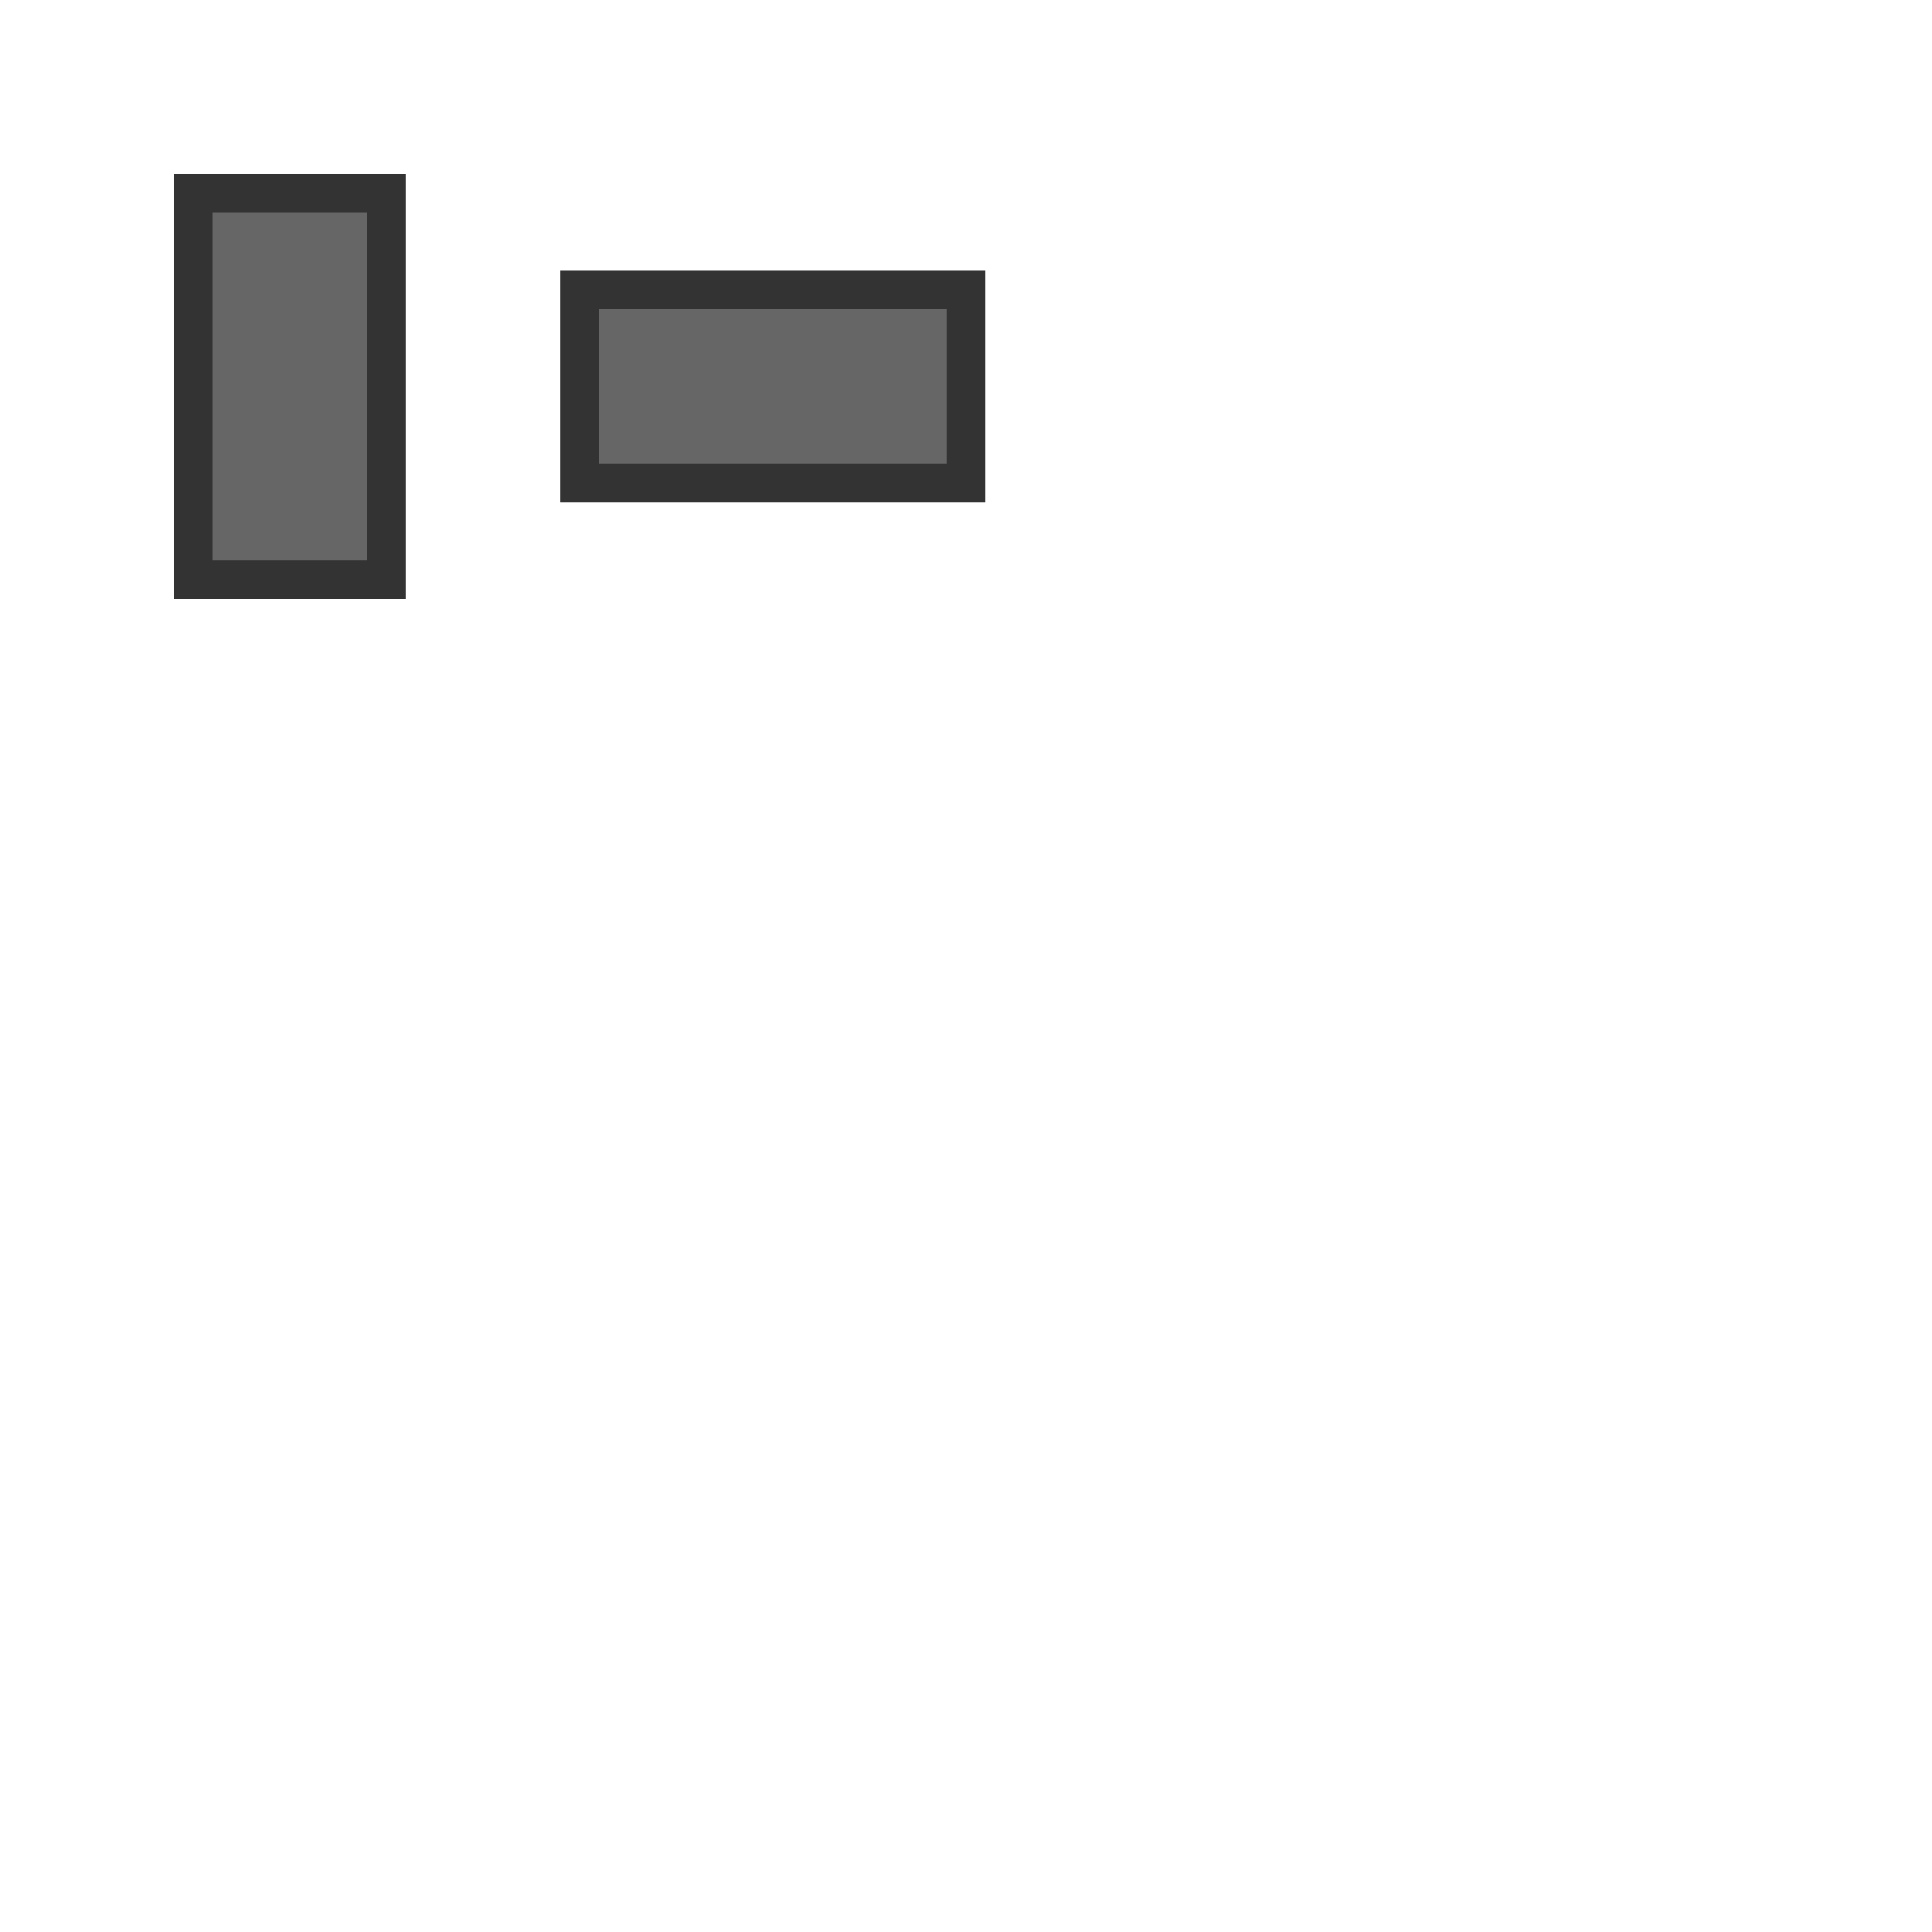
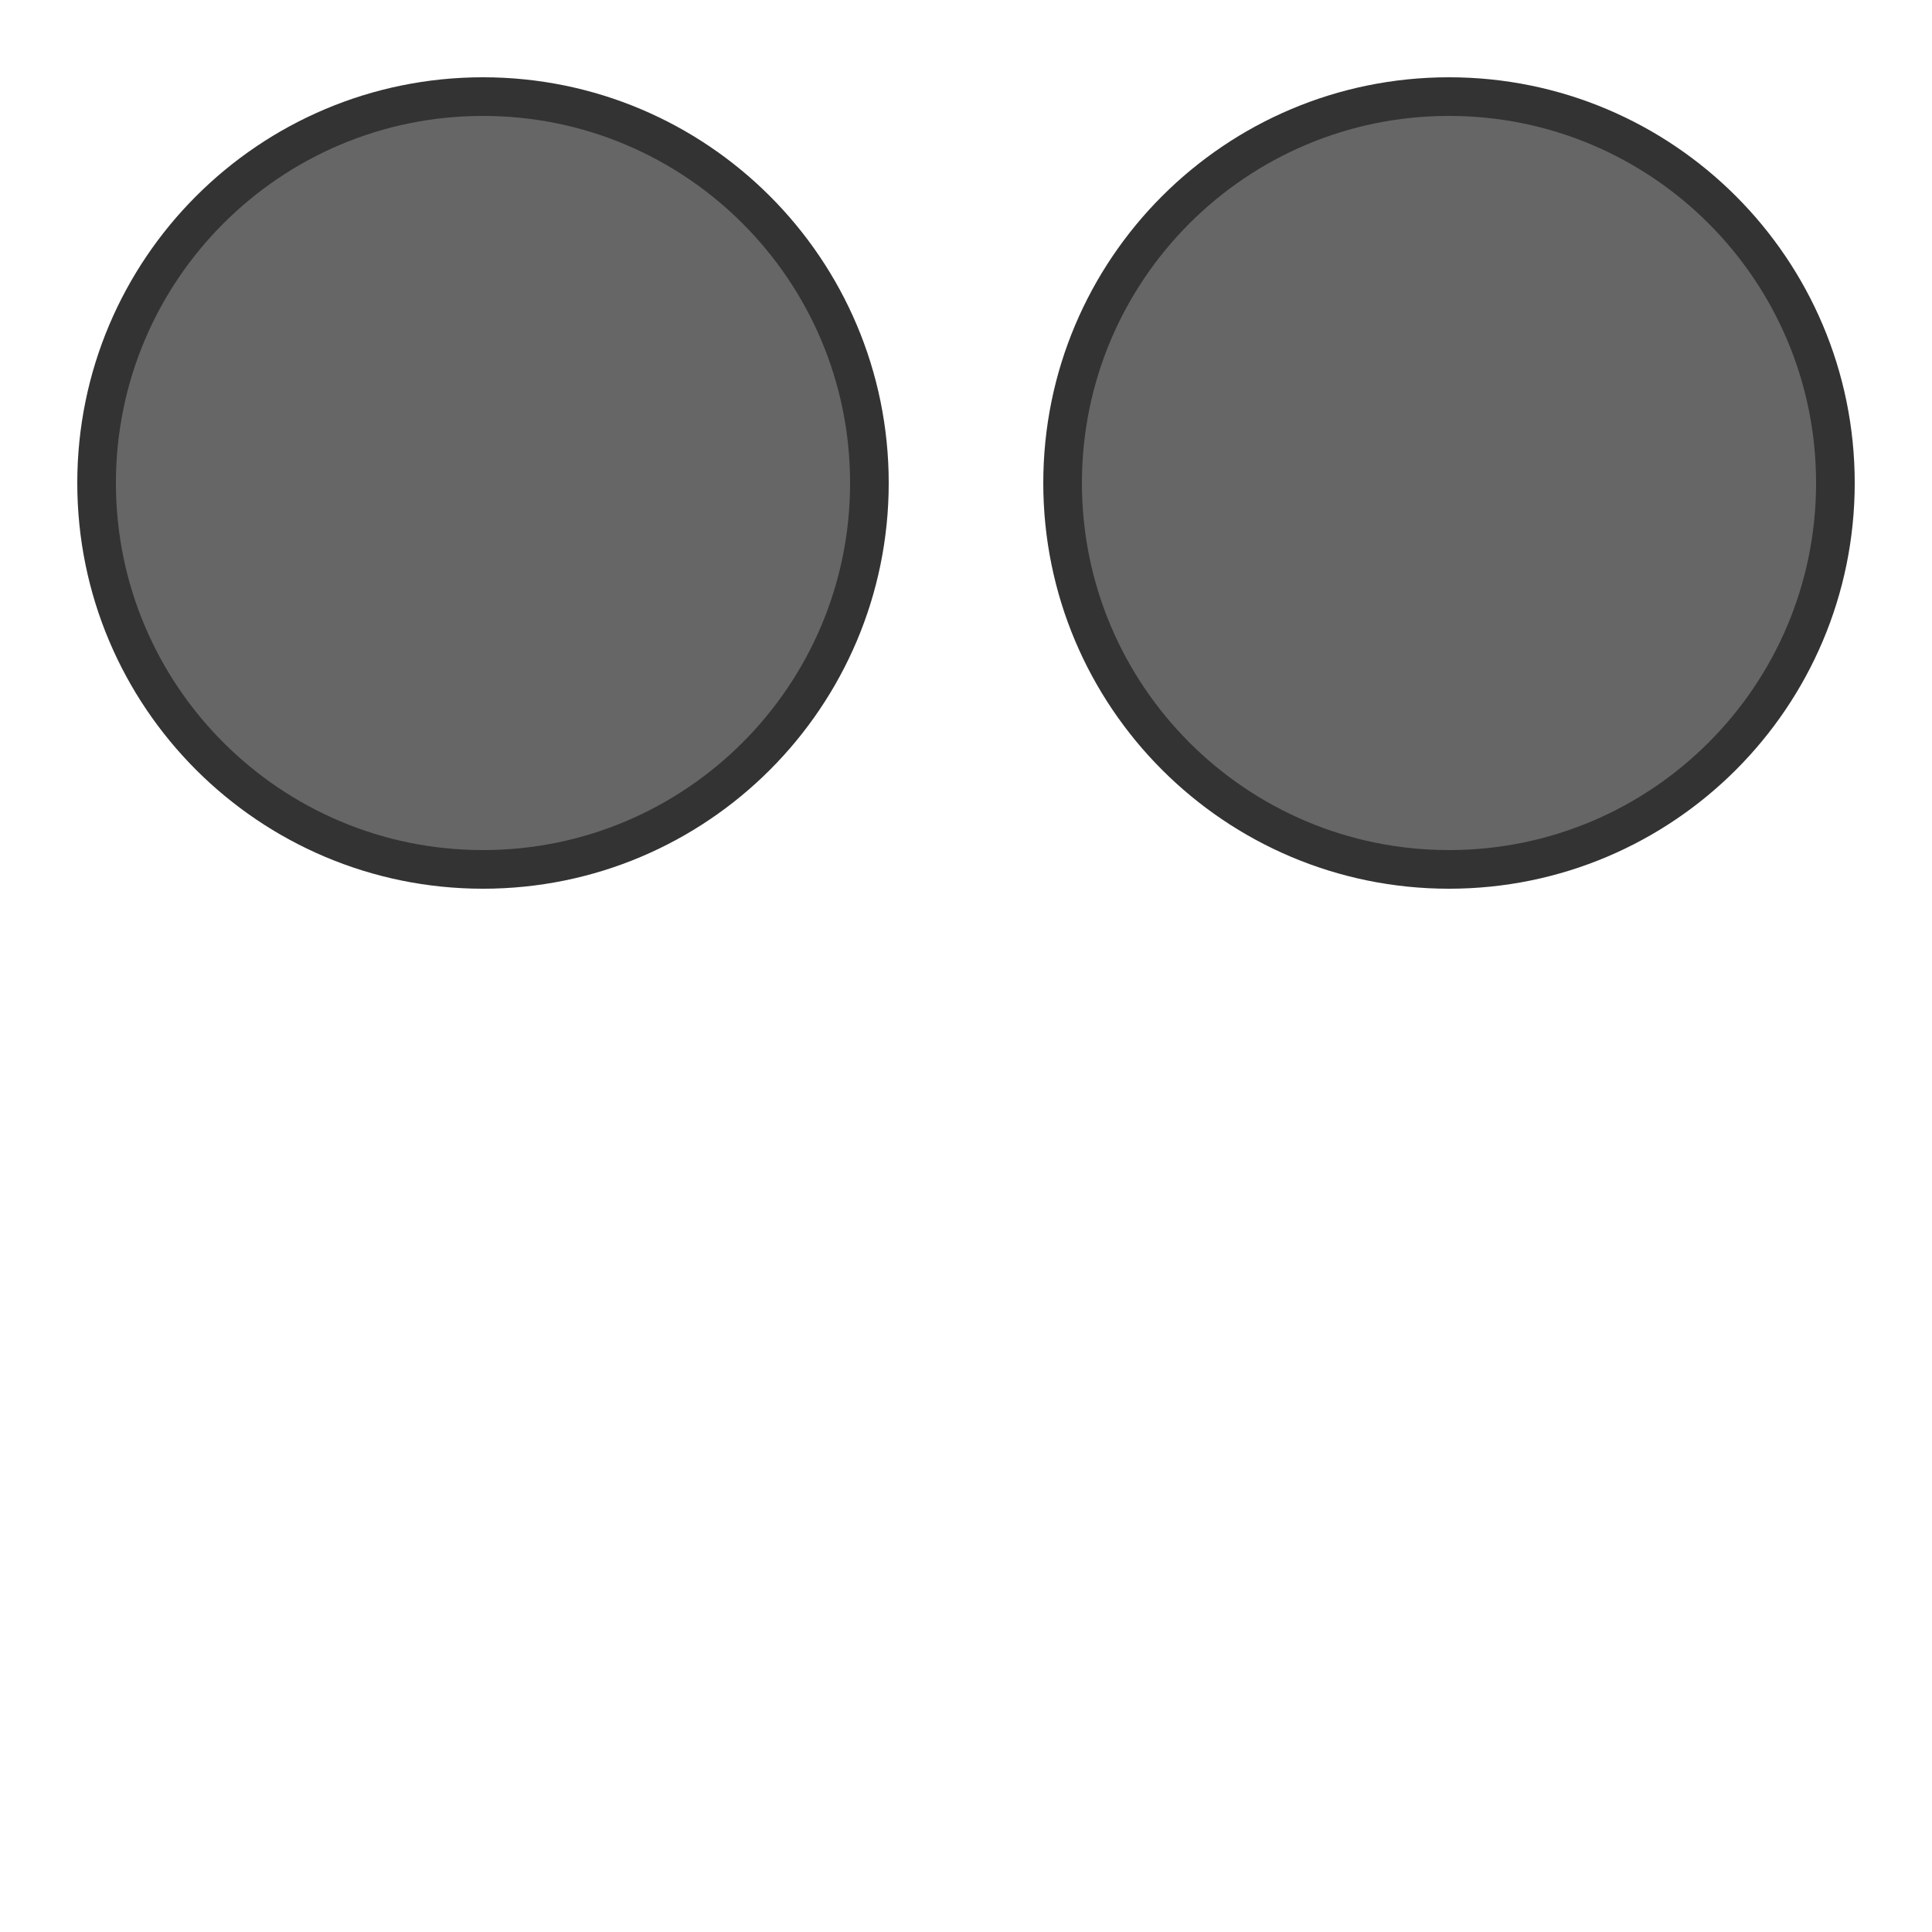
<svg xmlns="http://www.w3.org/2000/svg" width="100" height="100">
  <g>
-     <rect width="10" height="20" x="10" y="10" fill="#666666" stroke="#333333" stroke-width="2" />
+     <circle cx="25" cy="25" r="20" fill="#666666" stroke="#333333" stroke-width="2" />
  </g>
-   <g transform="translate(60, 5) rotate(90)">
-     <rect width="10" height="20" x="10" y="10" fill="#666666" stroke="#333333" stroke-width="2" />
+   <g transform="translate(50, 0)">
+     <circle cx="25" cy="25" r="20" fill="#666666" stroke="#333333" stroke-width="2" />
  </g>
</svg>
